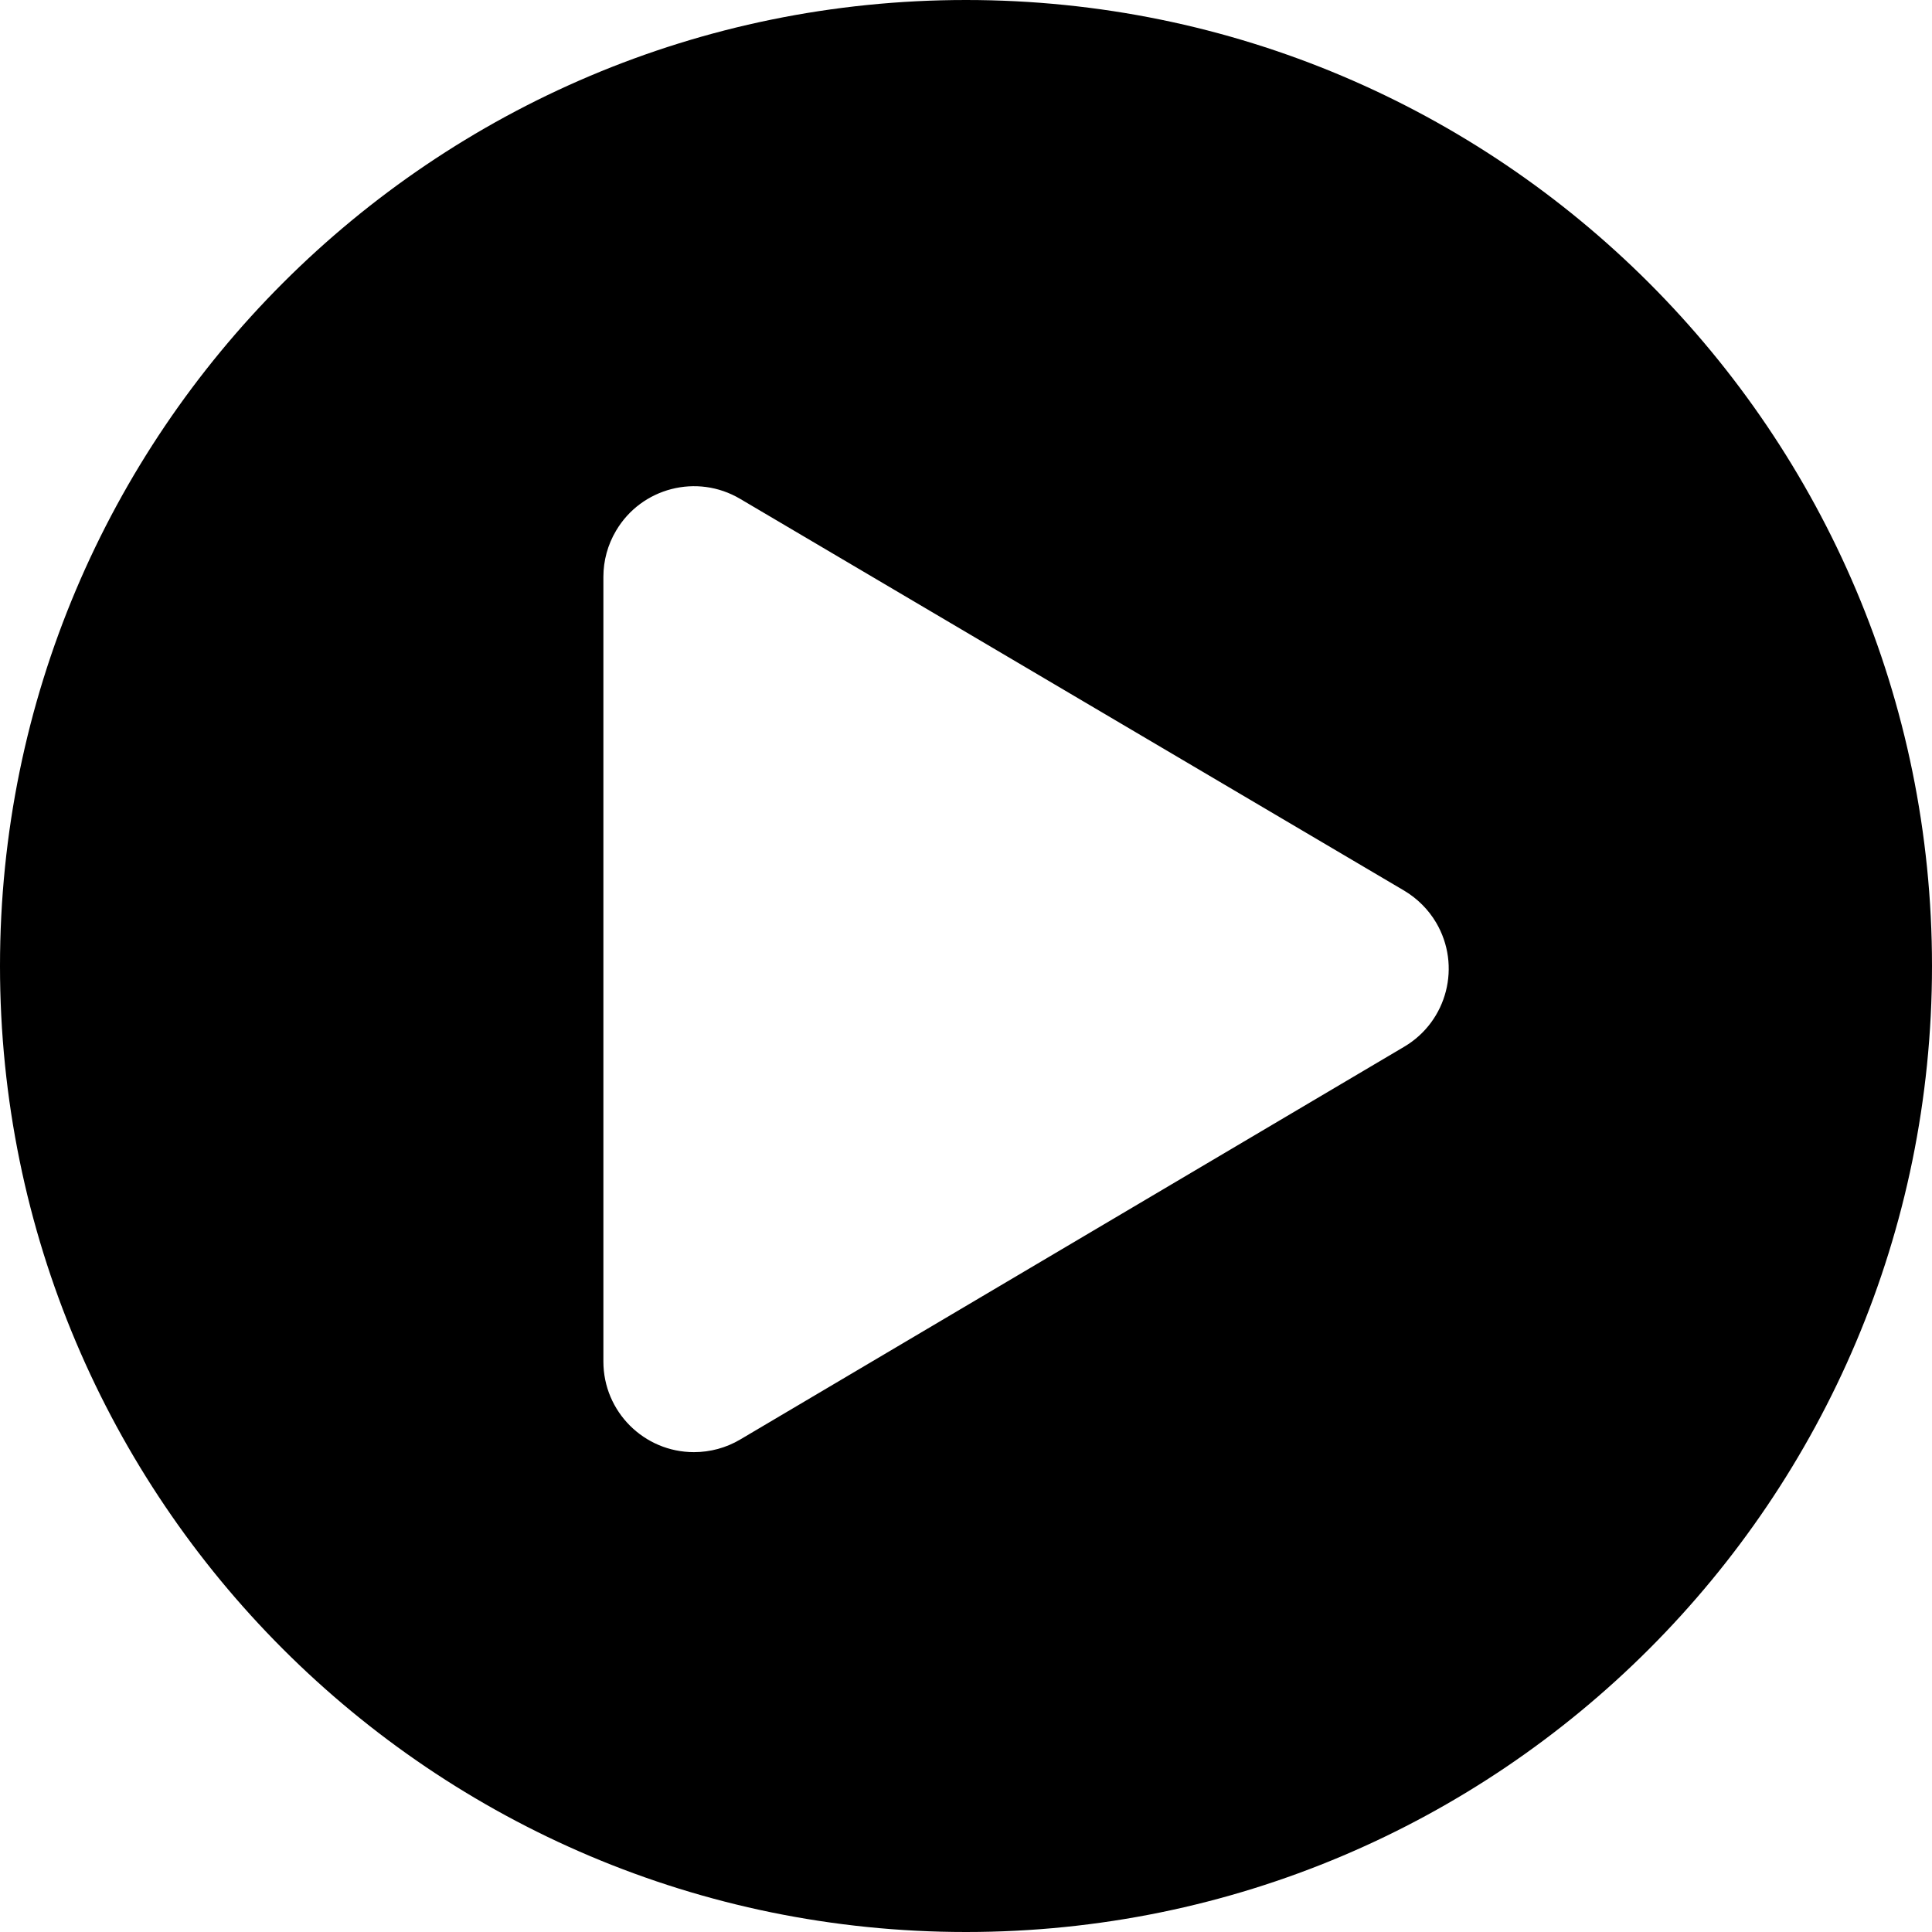
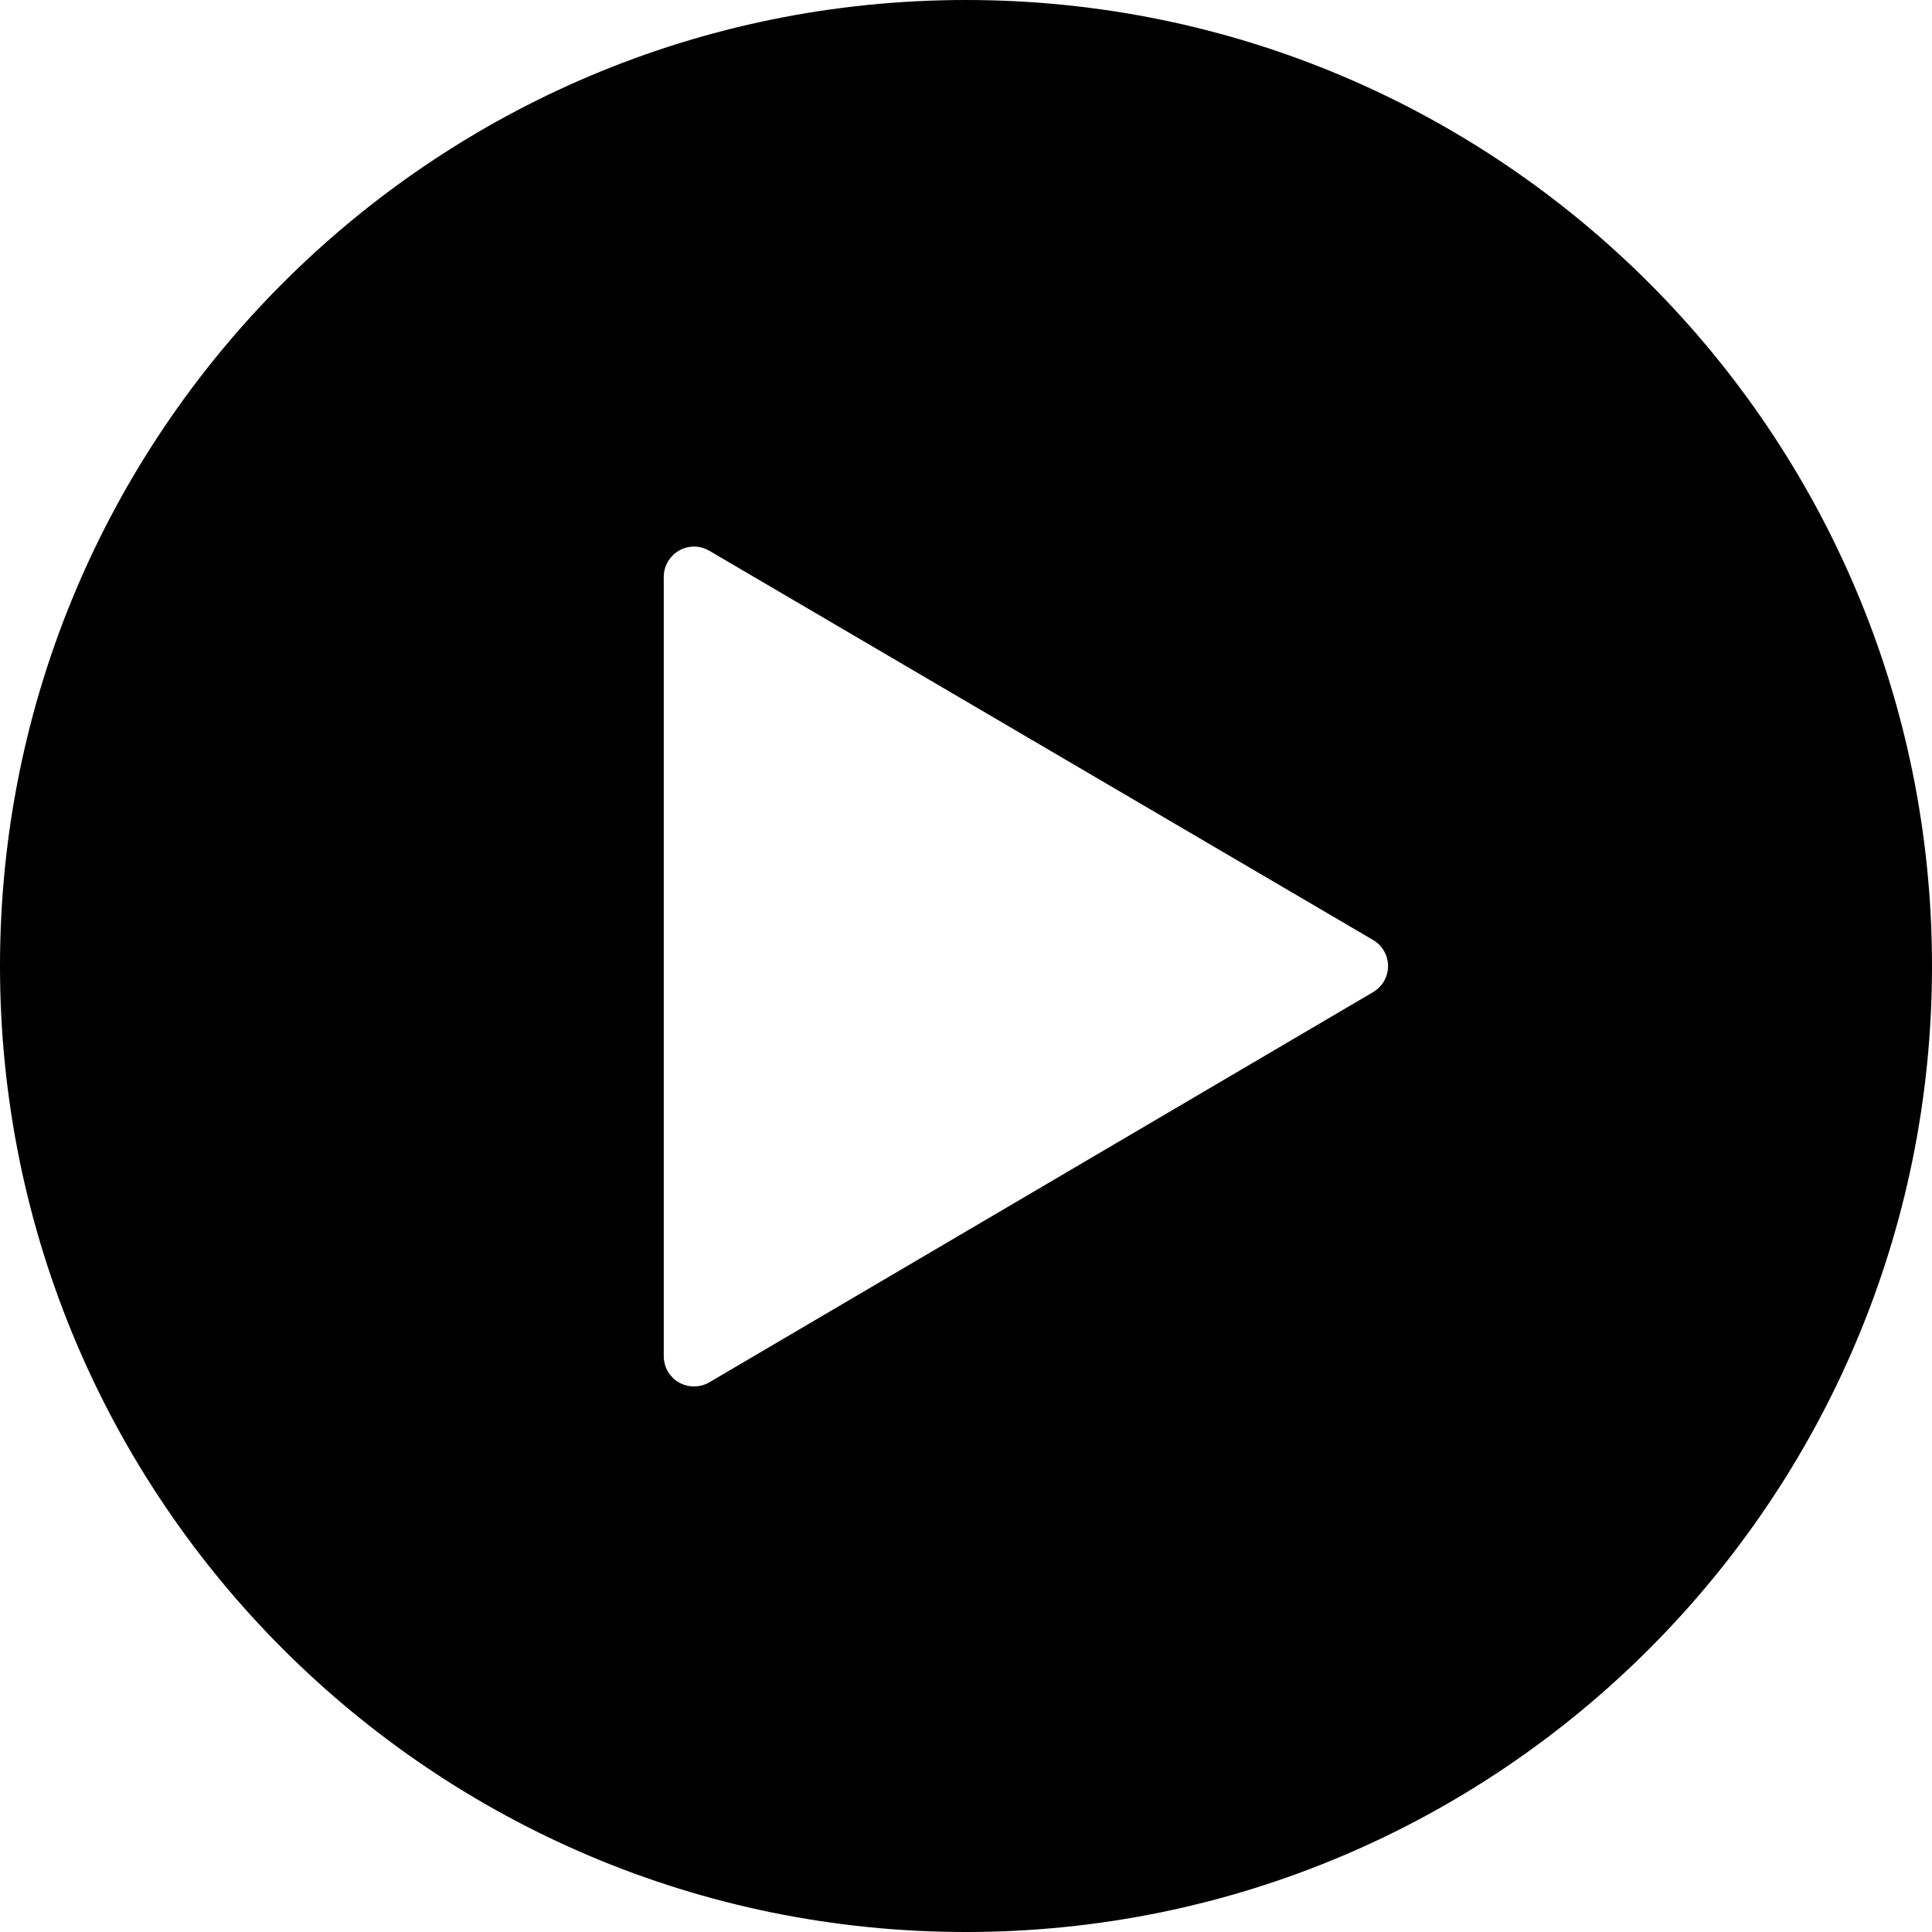
<svg xmlns="http://www.w3.org/2000/svg" width="16px" height="16px" viewBox="0 0 16 16" version="1.1">
  <defs />
-   <g id="play--solid" stroke="none" stroke-width="1" fill="none" fill-rule="evenodd">
-     <path d="M8,16 C3.582,16 0,12.418 0,8 C0,3.582 3.582,0 8,0 C12.418,0 16,3.582 16,8 C16,12.418 12.418,16 8,16 Z M4.997,4.777 L4.997,11.276 C4.997,11.69 5.333,12.026 5.747,12.026 C5.882,12.026 6.014,11.99 6.129,11.922 L11.63,8.668 C11.986,8.457 12.104,7.997 11.893,7.64 C11.829,7.532 11.738,7.441 11.629,7.376 L6.129,4.131 C5.772,3.92 5.312,4.039 5.102,4.395 C5.033,4.511 4.997,4.643 4.997,4.777 Z" id="play" fill="#000000" />
+   <g id="play" stroke="none" stroke-width="1" fill="none" fill-rule="evenodd">
+     <path d="M8,16 C3.582,16 0,12.418 0,8 C0,3.582 3.582,0 8,0 C12.418,0 16,3.582 16,8 C16,12.418 12.418,16 8,16 Z M5.497,4.776 L5.497,11.232 C5.497,11.37 5.609,11.482 5.747,11.482 C5.792,11.482 5.836,11.47 5.874,11.448 L11.372,8.216 C11.491,8.146 11.531,7.993 11.461,7.874 C11.439,7.837 11.409,7.806 11.372,7.785 L5.874,4.561 C5.755,4.491 5.602,4.531 5.532,4.65 C5.509,4.688 5.497,4.732 5.497,4.776 Z" fill="#000000" />
  </g>
</svg>
